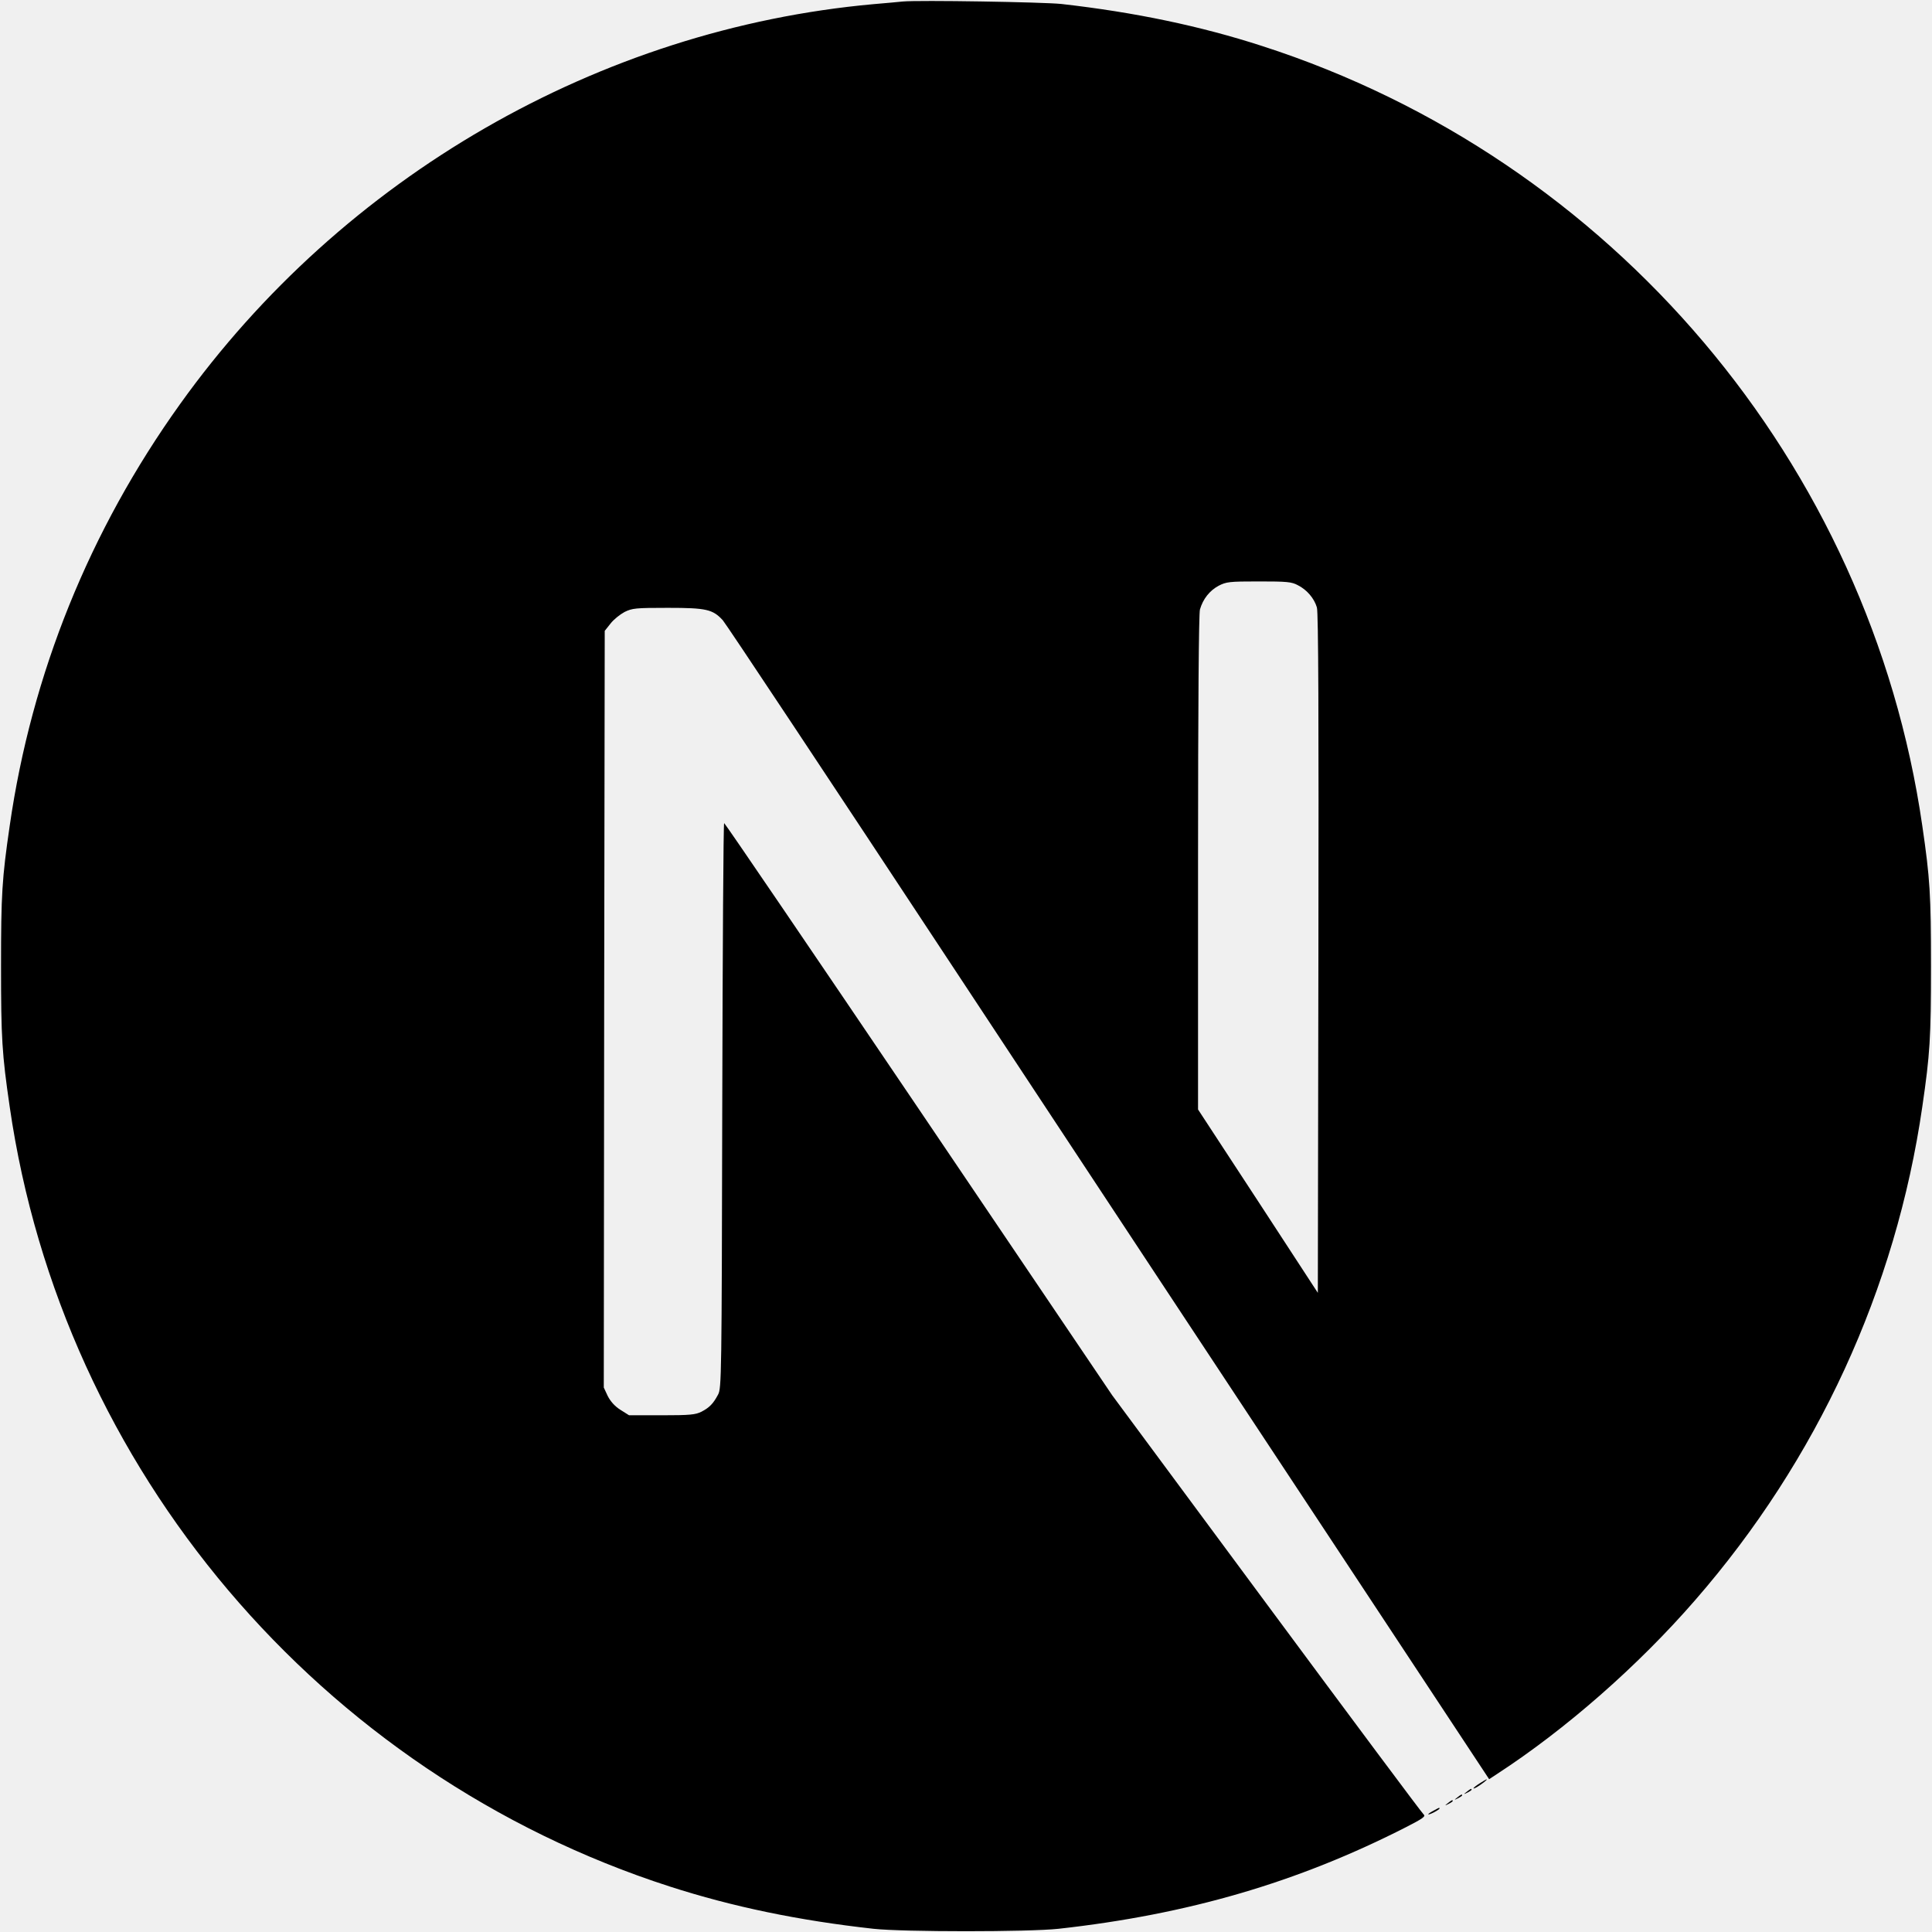
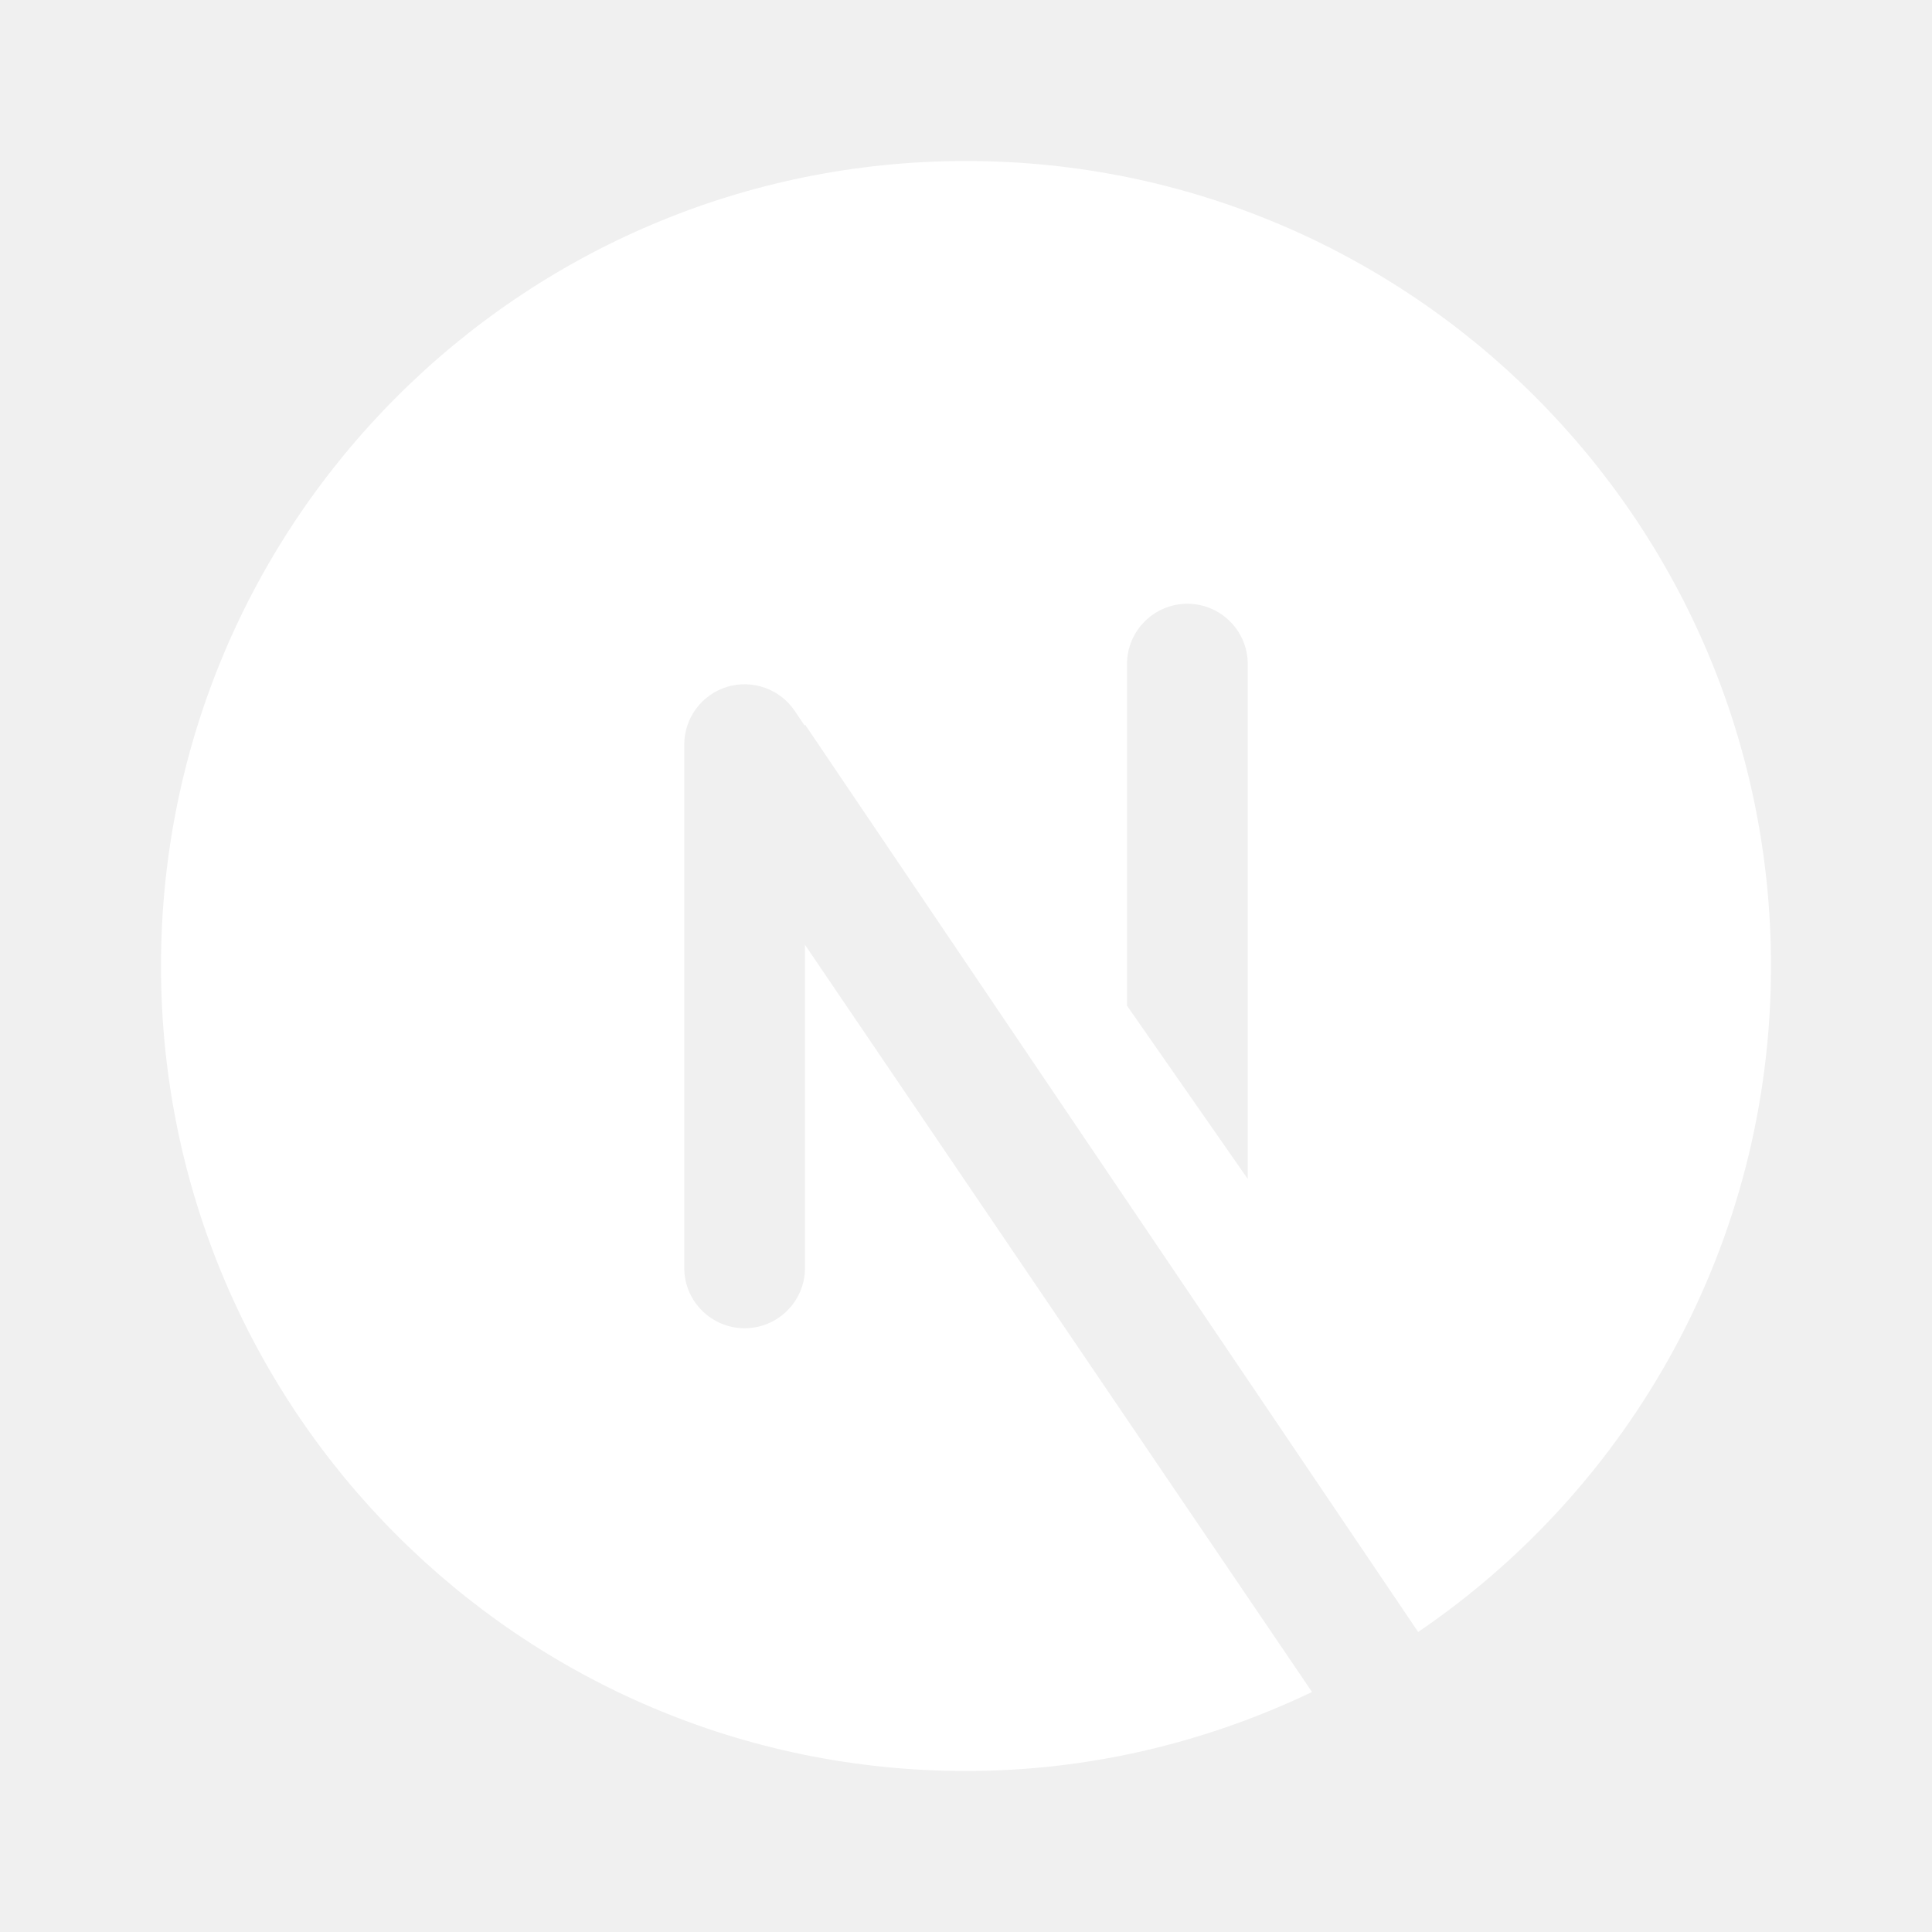
- <svg xmlns="http://www.w3.org/2000/svg" height="1024pt" viewBox=".5 -.2 1023 1024.1" width="1024pt">
-   <path d="m478.5.6c-2.2.2-9.2.9-15.5 1.4-145.3 13.1-281.4 91.5-367.6 212-48 67-78.7 143-90.3 223.5-4.1 28.1-4.6 36.4-4.6 74.5s.5 46.4 4.6 74.5c27.8 192.1 164.5 353.5 349.9 413.3 33.2 10.7 68.2 18 108 22.4 15.5 1.7 82.5 1.7 98 0 68.7-7.6 126.9-24.6 184.3-53.9 8.8-4.5 10.5-5.7 9.3-6.7-.8-.6-38.3-50.9-83.3-111.7l-81.8-110.5-102.5-151.7c-56.4-83.4-102.8-151.6-103.2-151.6-.4-.1-.8 67.3-1 149.6-.3 144.1-.4 149.9-2.2 153.3-2.6 4.9-4.6 6.9-8.8 9.1-3.2 1.6-6 1.9-21.1 1.9h-17.3l-4.6-2.9c-3-1.9-5.2-4.4-6.7-7.3l-2.1-4.5.2-200.5.3-200.6 3.1-3.9c1.6-2.1 5-4.8 7.4-6.1 4.1-2 5.7-2.2 23-2.2 20.4 0 23.8.8 29.1 6.6 1.5 1.6 57 85.2 123.4 185.9s157.2 238.2 201.8 305.7l81 122.7 4.1-2.7c36.3-23.6 74.7-57.2 105.1-92.2 64.7-74.3 106.4-164.9 120.4-261.5 4.1-28.1 4.6-36.4 4.6-74.5s-.5-46.4-4.6-74.5c-27.8-192.1-164.5-353.5-349.9-413.3-32.7-10.6-67.5-17.9-106.5-22.3-9.6-1-75.7-2.1-84-1.3zm209.4 309.4c4.8 2.4 8.7 7 10.1 11.8.8 2.6 1 58.2.8 183.5l-.3 179.8-31.7-48.6-31.8-48.6v-130.7c0-84.5.4-132 1-134.3 1.6-5.6 5.1-10 9.9-12.6 4.1-2.1 5.6-2.3 21.3-2.3 14.8 0 17.4.2 20.7 2z" />
-   <path d="m784.3 945.1c-3.5 2.2-4.6 3.7-1.5 2 2.2-1.3 5.8-4 5.2-4.1-.3 0-2 1-3.7 2.1zm-6.9 4.5c-1.8 1.4-1.8 1.5.4.4 1.2-.6 2.2-1.3 2.2-1.5 0-.8-.5-.6-2.6 1.1zm-5 3c-1.8 1.4-1.8 1.5.4.4 1.2-.6 2.2-1.3 2.2-1.5 0-.8-.5-.6-2.6 1.1zm-5 3c-1.8 1.4-1.8 1.5.4.4 1.2-.6 2.2-1.3 2.2-1.5 0-.8-.5-.6-2.6 1.1zm-7.6 4c-3.8 2-3.6 2.8.2.9 1.7-.9 3-1.8 3-2 0-.7-.1-.6-3.2 1.1z" />
+ <svg xmlns="http://www.w3.org/2000/svg" fill="#FFFFFF" viewBox="0 0 48 48" width="144px" height="144px">
+   <path d="M20,23.474V31.5c0,0.828-0.672,1.5-1.5,1.5S17,32.328,17,31.5v-13c0-0.659,0.431-1.241,1.062-1.435 c0.627-0.19,1.314,0.049,1.682,0.596l0.249,0.37L20,18l15.234,22.546C40.524,36.947,44,30.88,44,24c0-11.046-8.954-20-20-20 S4,12.954,4,24s8.954,20,20,20c3.082,0,5.99-0.718,8.597-1.963L20,23.474z M28,16.5c0-0.828,0.672-1.5,1.5-1.5s1.5,0.672,1.5,1.5 v12.79l-3-4.304V16.5z" />
</svg>
